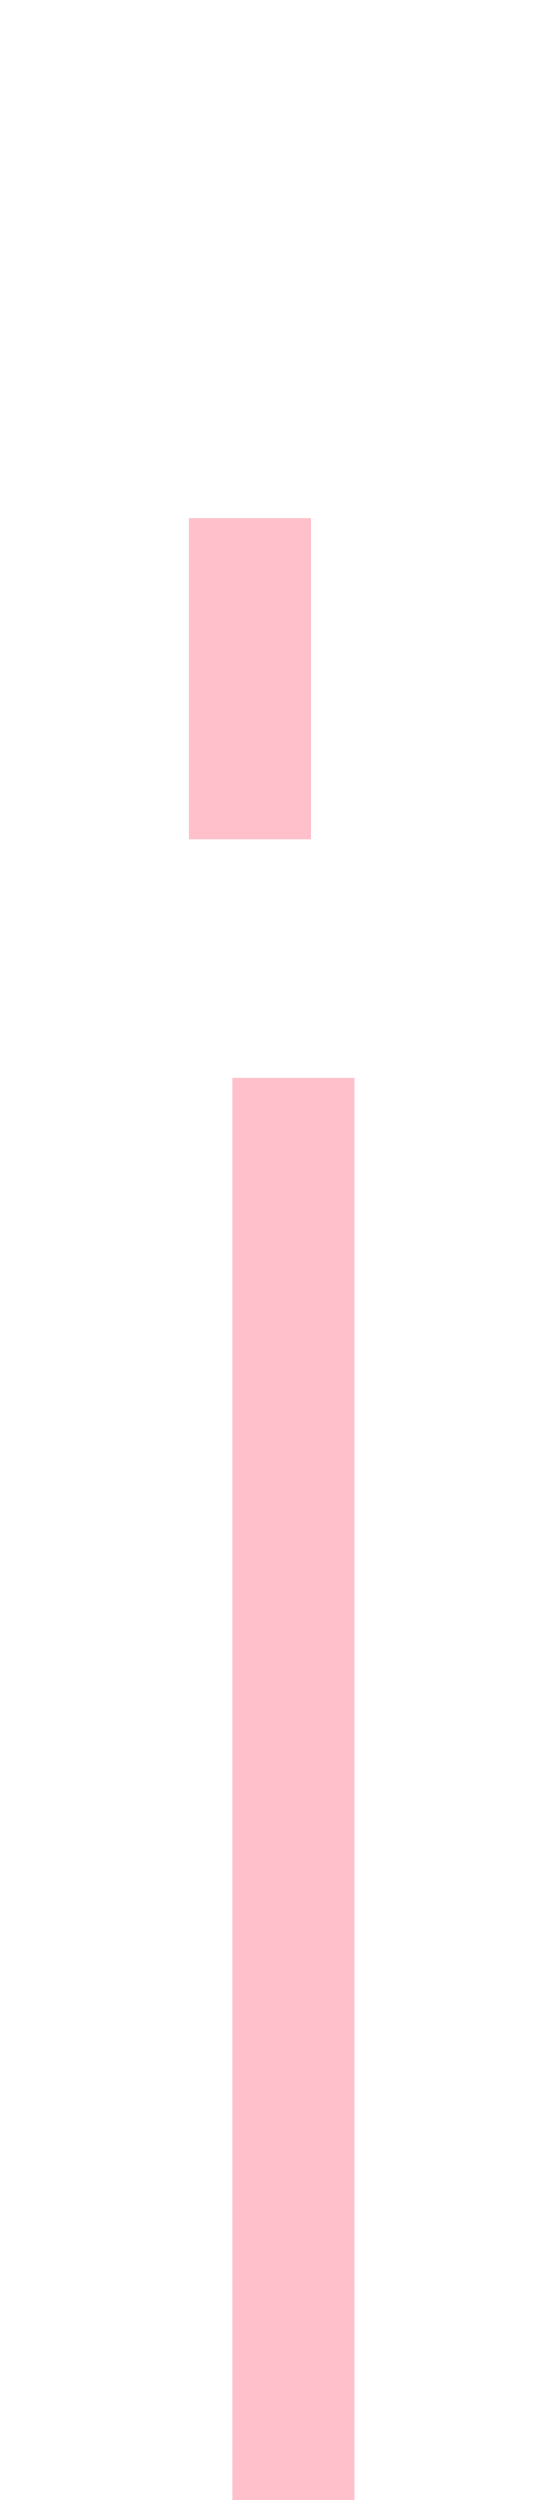
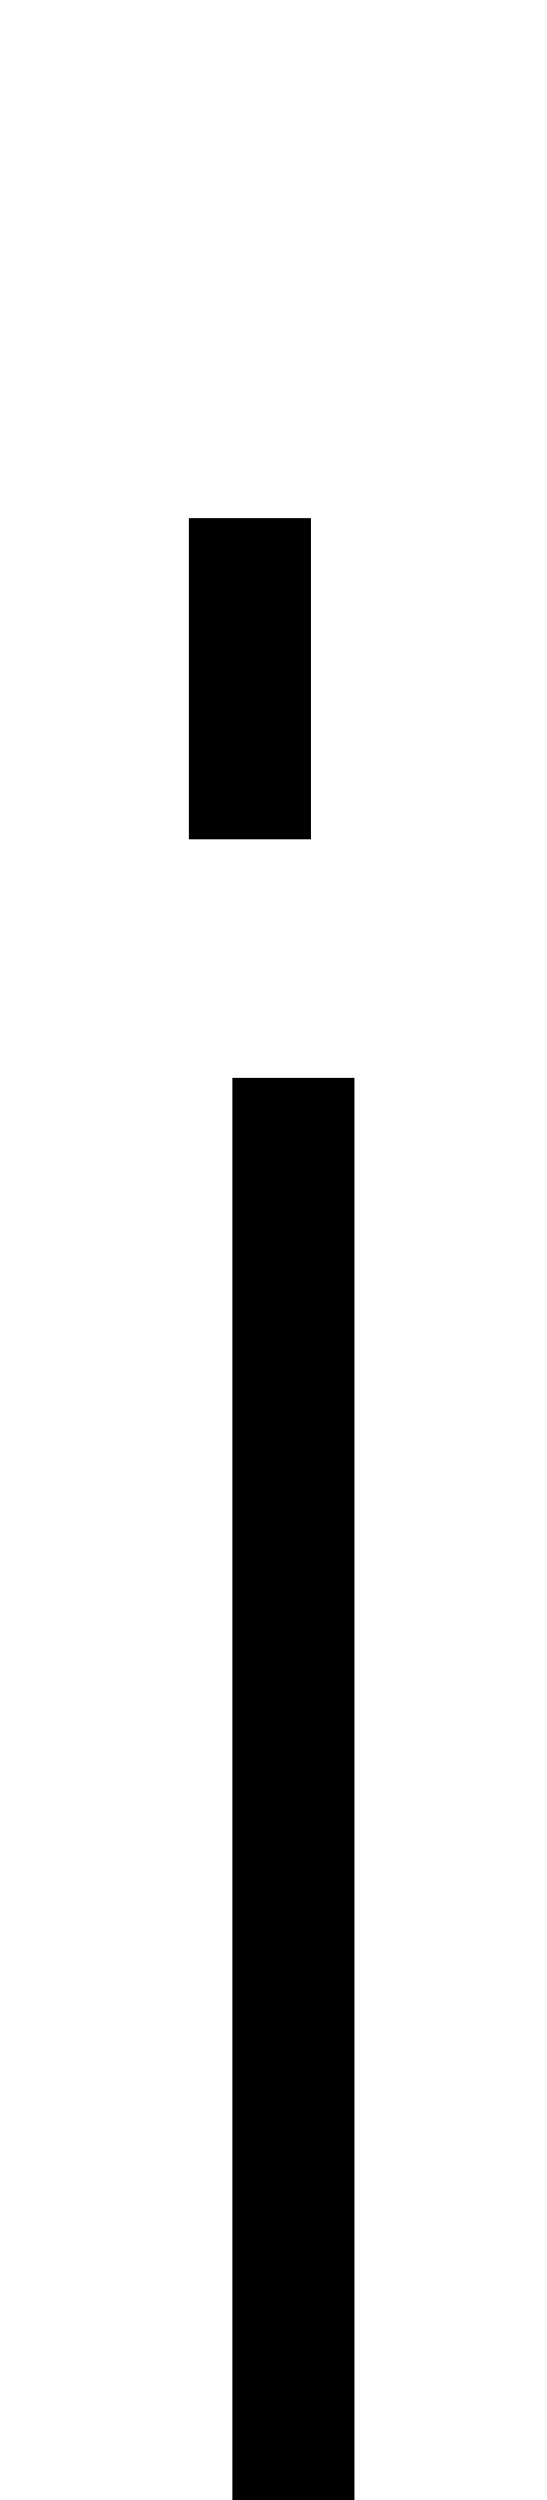
<svg xmlns="http://www.w3.org/2000/svg" version="1.1" viewBox="0 -288 448 2048" id="svg6" width="448" height="2048">
  <defs id="defs10" />
  <g id="layer2">
-     <path id="path5829-3-3" d="m 240.361,595 v 1187.77 c 0,177.717 -79.216,214.131 -193.203,214.131 h -57.599" style="display: inline; fill: none; fill-rule: evenodd; stroke: pink; stroke-width: 100; stroke-linecap: butt; stroke-linejoin: miter; stroke-miterlimit: 4; stroke-dasharray: none; stroke-opacity: 1;" class="ext" />
-     <path style="display: inline; fill: none; fill-rule: evenodd; stroke: pink; stroke-width: 100; stroke-linecap: butt; stroke-linejoin: miter; stroke-miterlimit: 4; stroke-dasharray: none; stroke-opacity: 1;" d="M 204.731,399.563 V 136.46" id="path5236-7-5-3-1-6" class="ext" />
+     <path id="path5829-3-3" d="m 240.361,595 v 1187.77 c 0,177.717 -79.216,214.131 -193.203,214.131 h -57.599" style="display:inline;fill:none;fill-rule:evenodd;stroke:#000000;stroke-width:100;stroke-linecap:butt;stroke-linejoin:miter;stroke-miterlimit:4;stroke-dasharray:none;stroke-opacity:1" class="ext" />
+     <path style="display:inline;fill:none;fill-rule:evenodd;stroke:#000000;stroke-width:100;stroke-linecap:butt;stroke-linejoin:miter;stroke-miterlimit:4;stroke-dasharray:none;stroke-opacity:1" d="M 204.731,399.563 V 136.46" id="path5236-7-5-3-1-6" class="ext" />
  </g>
</svg>
